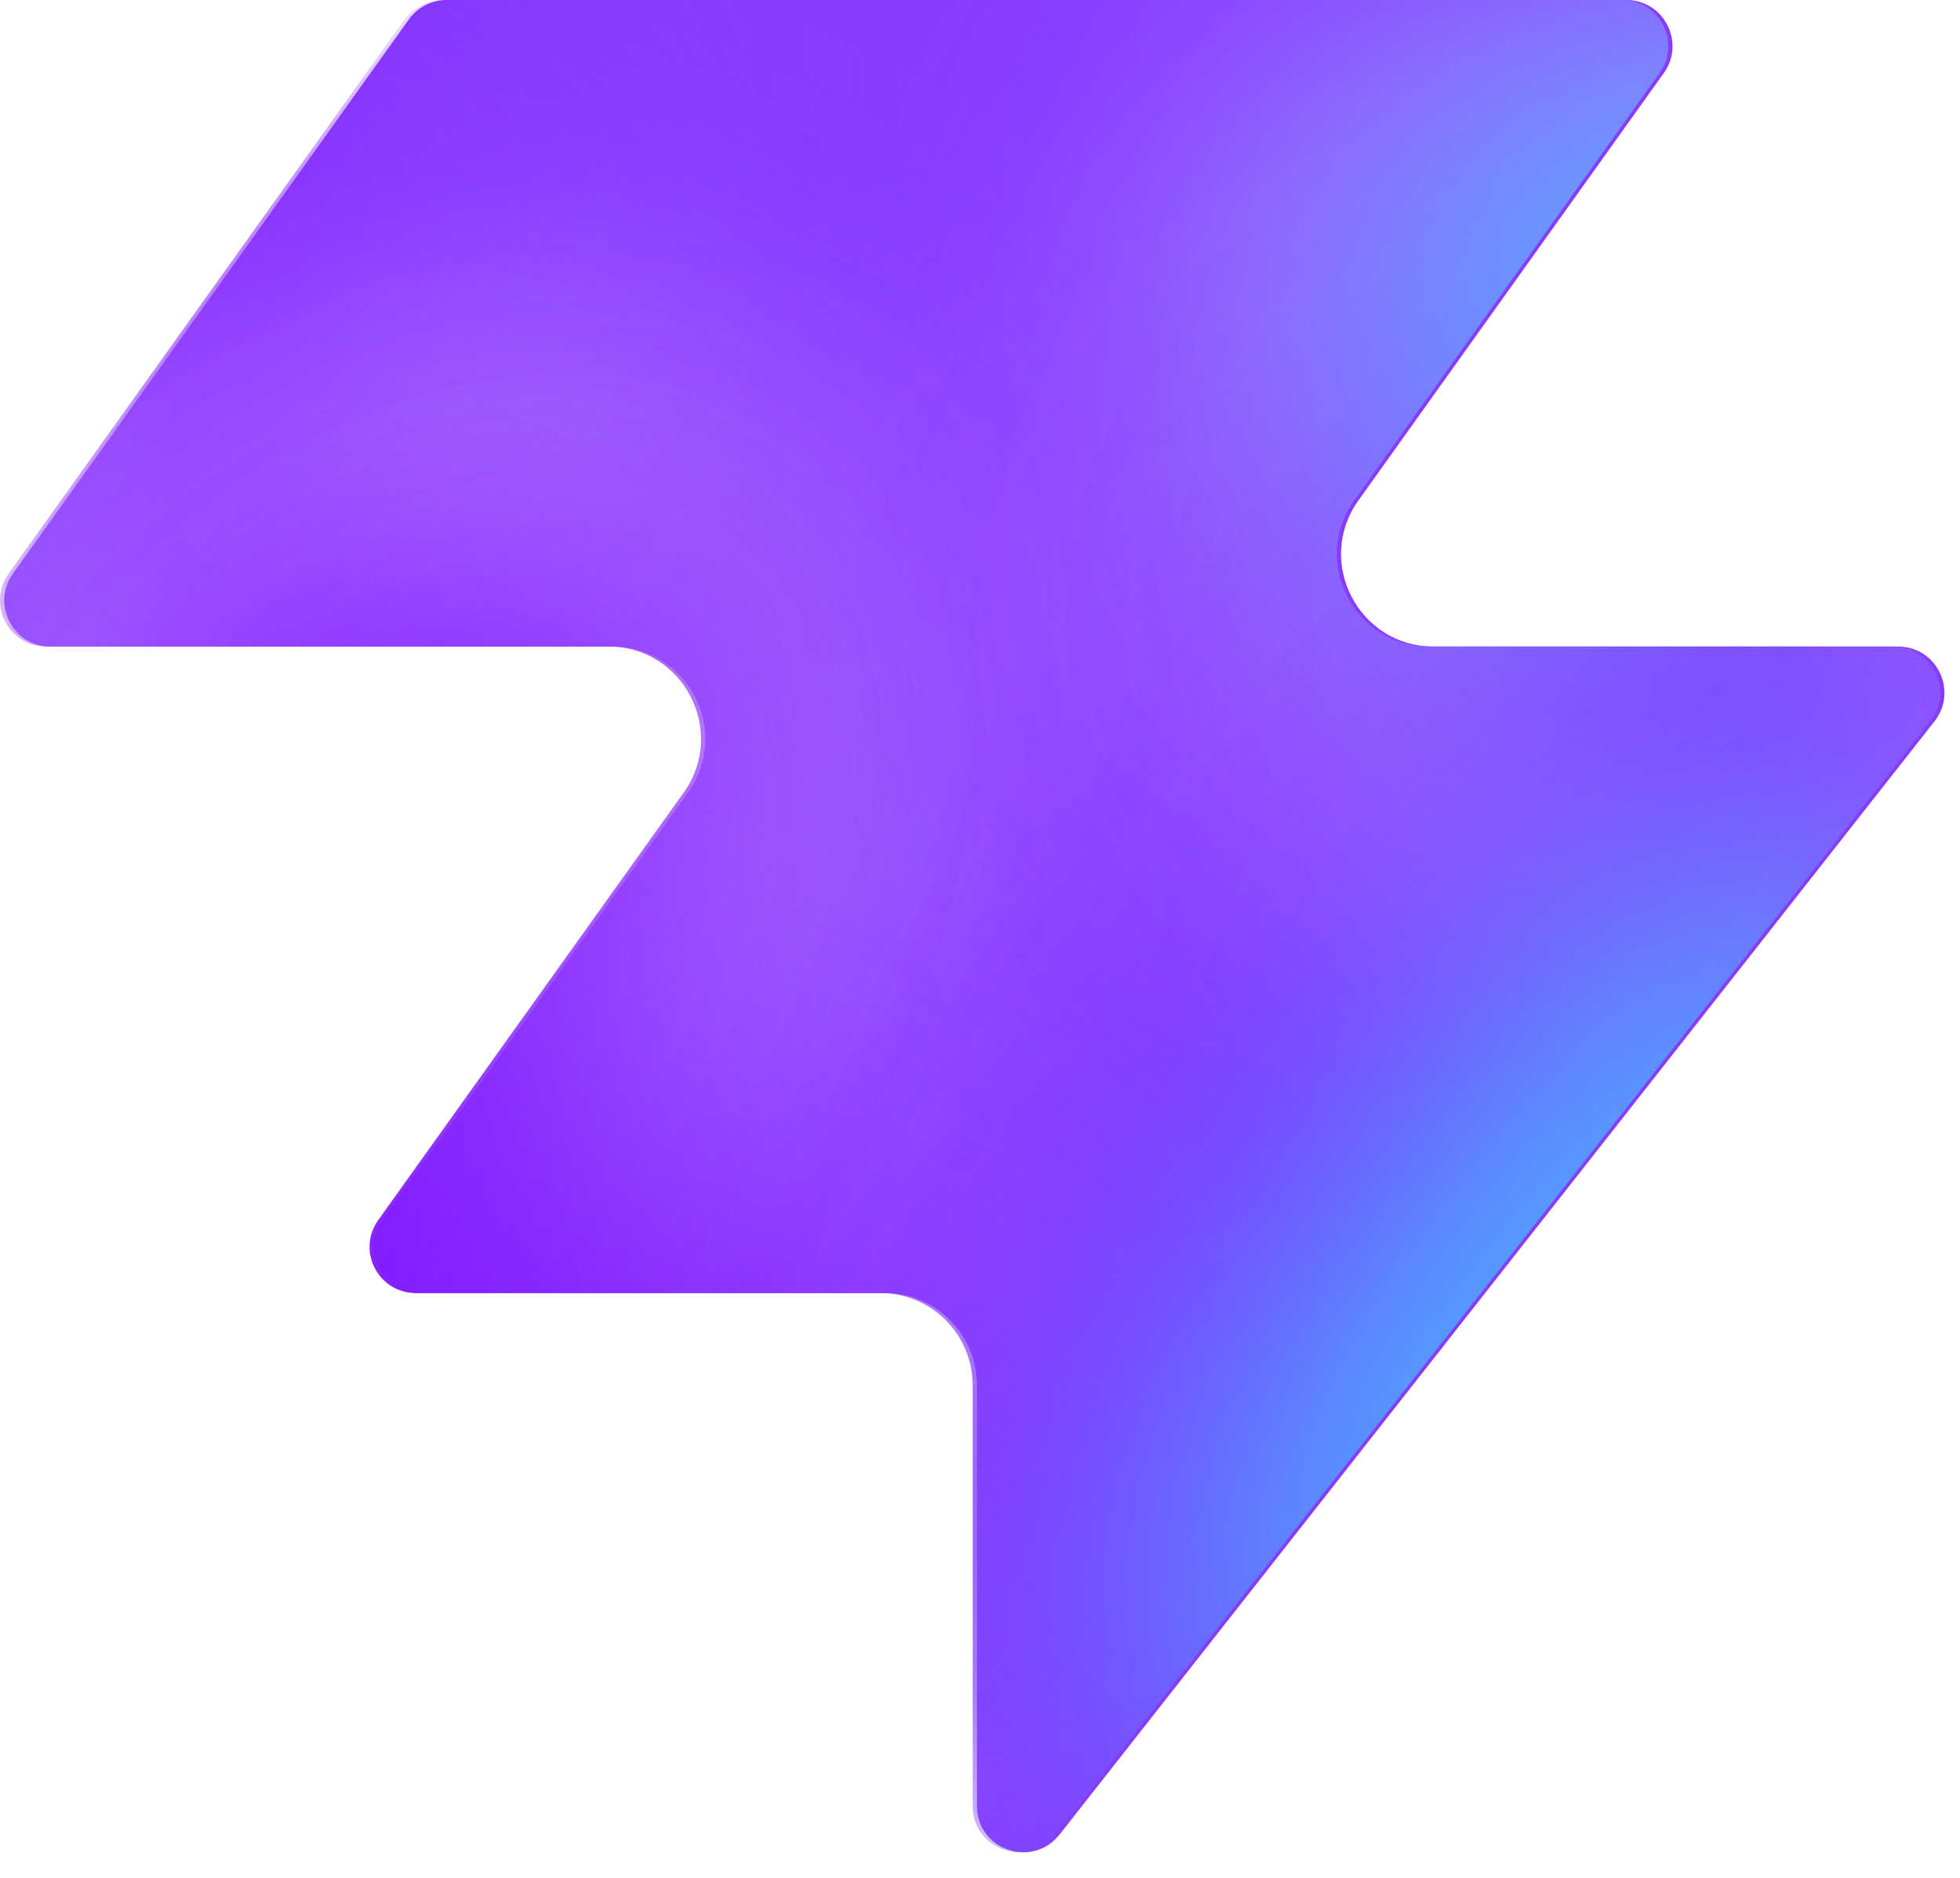
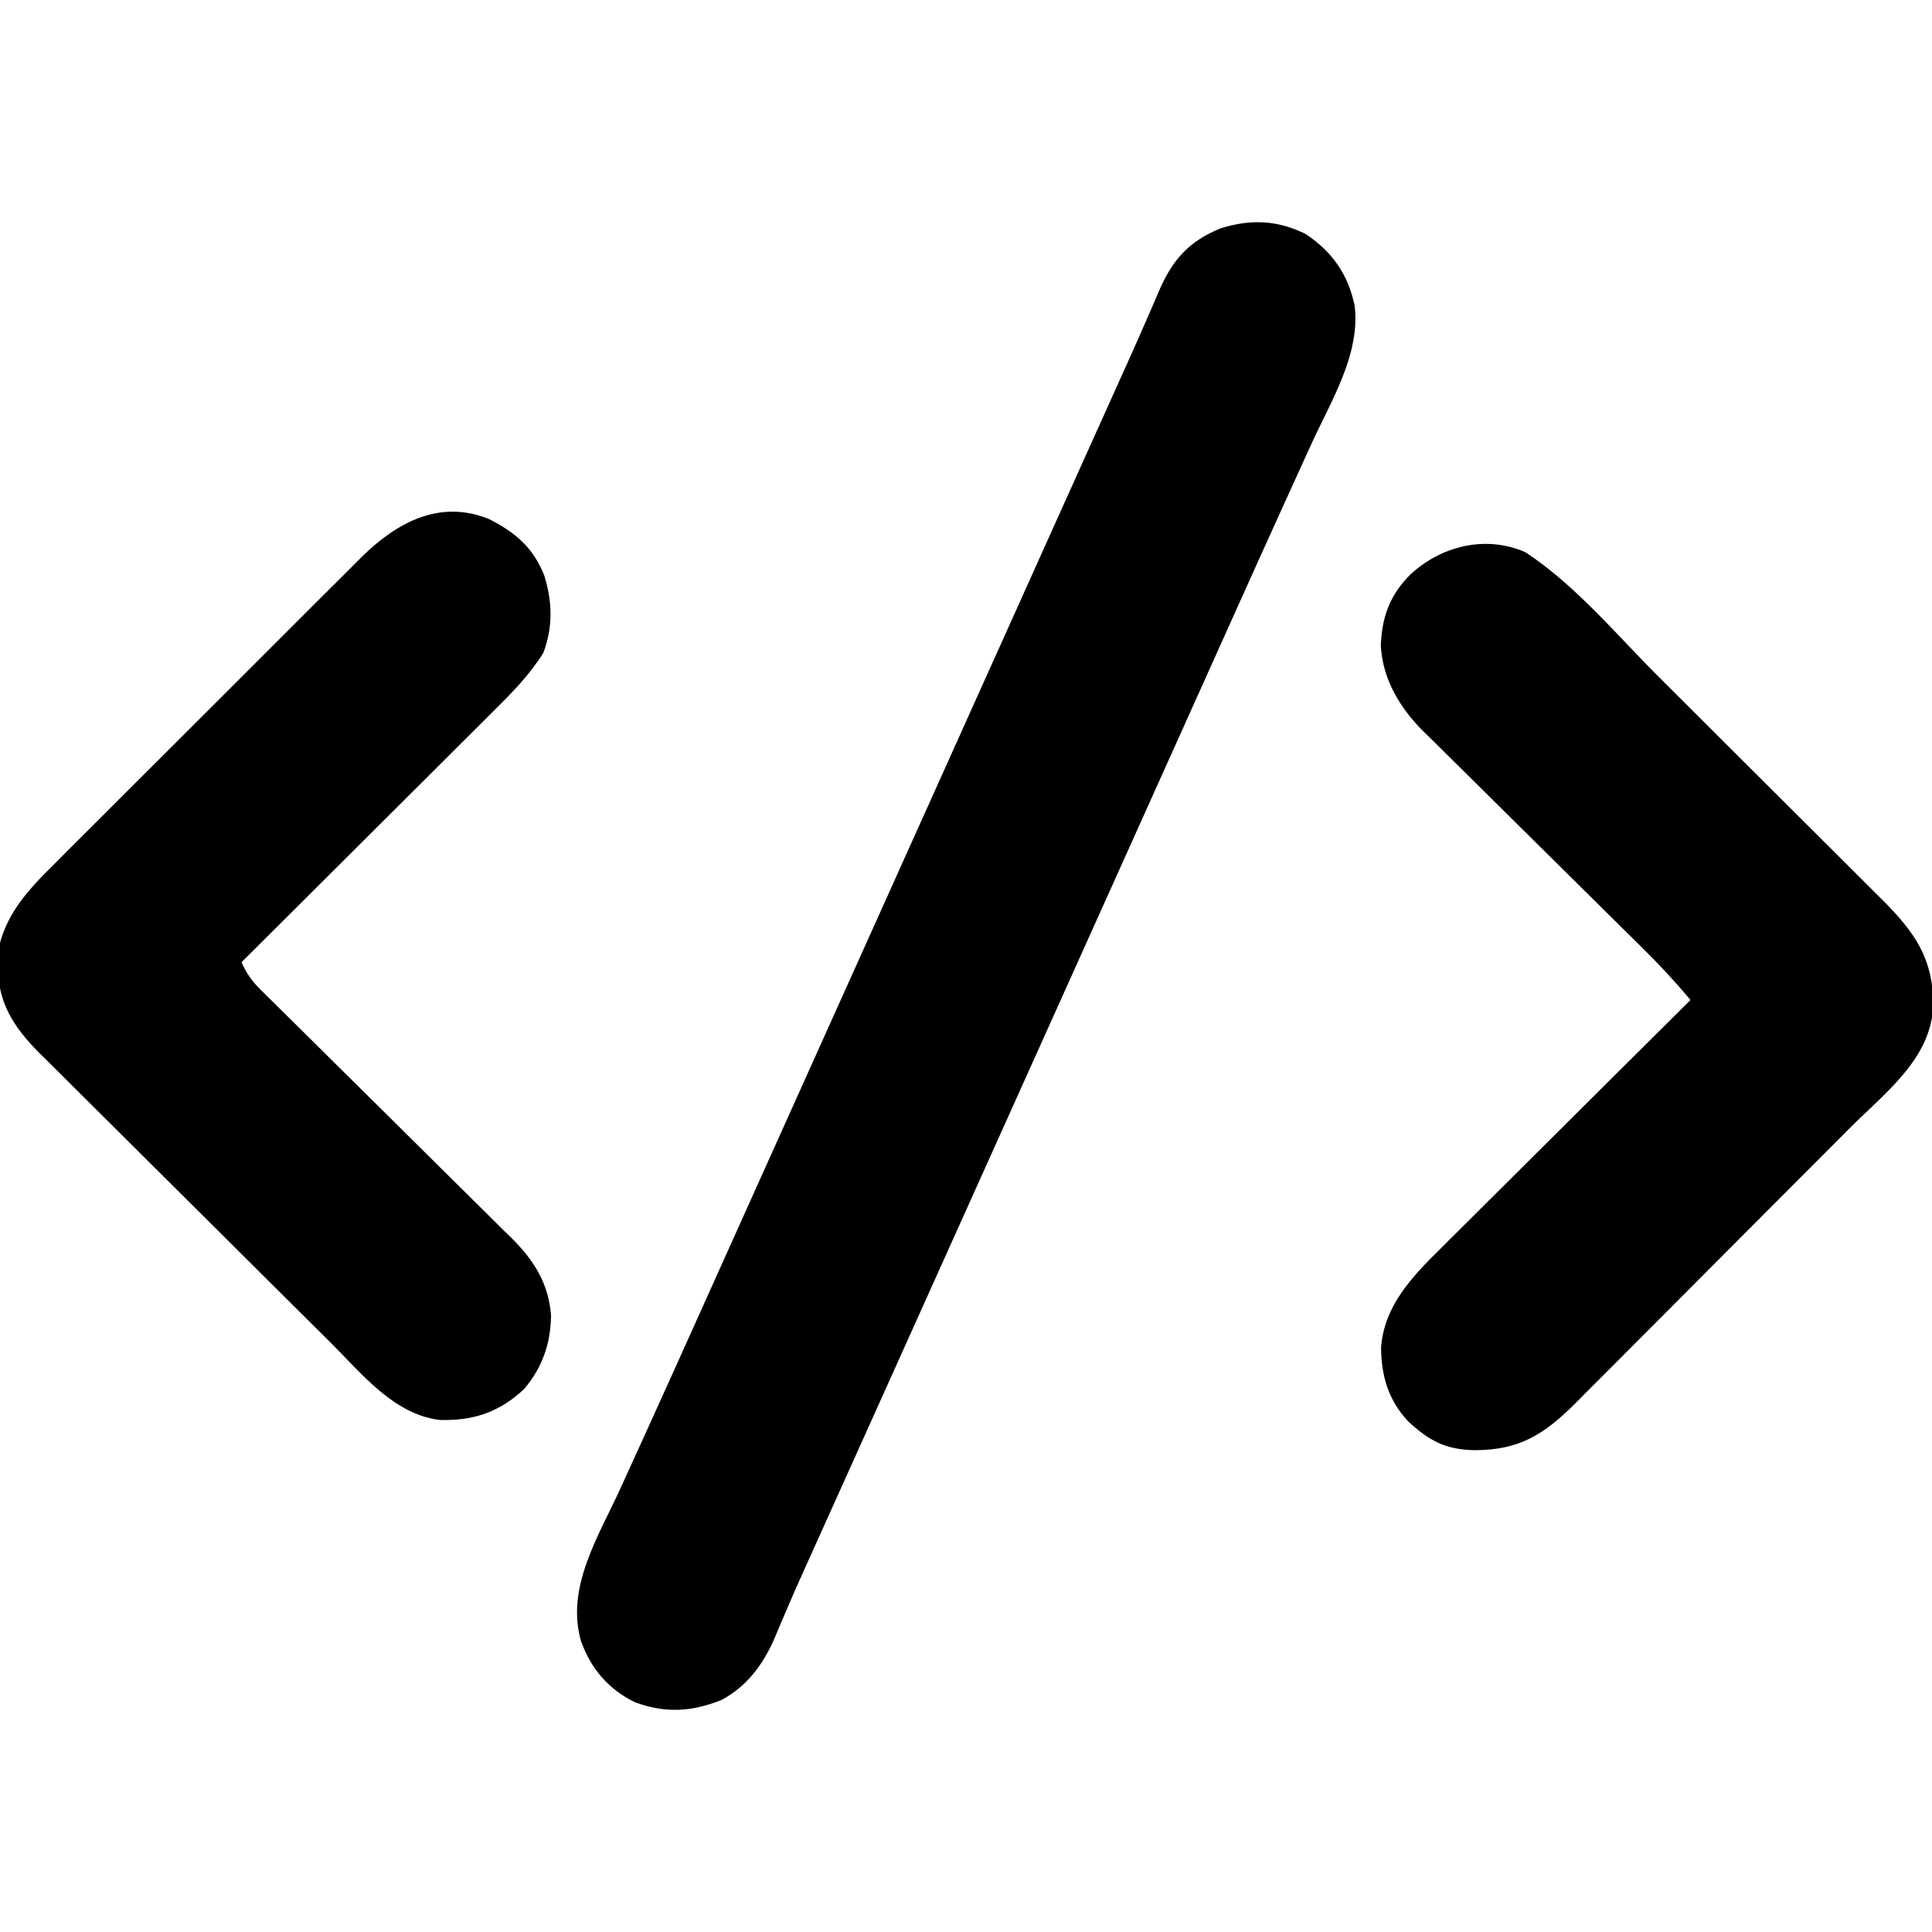
- <svg xmlns="http://www.w3.org/2000/svg" width="48" height="46" fill="none" viewBox="0 0 48 46">
-   <path fill="#863bff" d="M25.946 44.938c-.664.845-2.021.375-2.021-.698V33.937a2.26 2.26 0 0 0-2.262-2.262H10.287c-.92 0-1.456-1.04-.92-1.788l7.48-10.471c1.07-1.497 0-3.578-1.842-3.578H1.237c-.92 0-1.456-1.04-.92-1.788L10.013.474c.214-.297.556-.474.92-.474h28.894c.92 0 1.456 1.04.92 1.788l-7.48 10.471c-1.07 1.498 0 3.579 1.842 3.579h11.377c.943 0 1.473 1.088.89 1.83L25.947 44.94z" style="fill:#863bff;fill:color(display-p3 .525 .23 1);fill-opacity:1" />
-   <mask id="a" width="48" height="46" x="0" y="0" maskUnits="userSpaceOnUse" style="mask-type:alpha">
-     <path fill="#000" d="M25.842 44.938c-.664.844-2.021.375-2.021-.698V33.937a2.26 2.26 0 0 0-2.262-2.262H10.183c-.92 0-1.456-1.04-.92-1.788l7.48-10.471c1.07-1.498 0-3.579-1.842-3.579H1.133c-.92 0-1.456-1.04-.92-1.787L9.91.473c.214-.297.556-.474.92-.474h28.894c.92 0 1.456 1.04.92 1.788l-7.48 10.471c-1.07 1.498 0 3.578 1.842 3.578h11.377c.943 0 1.473 1.088.89 1.832L25.843 44.94z" style="fill:#000;fill-opacity:1" />
-   </mask>
-   <g mask="url(#a)">
-     <g filter="url(#b)">
-       <ellipse cx="5.508" cy="14.704" fill="#ede6ff" rx="5.508" ry="14.704" style="fill:#ede6ff;fill:color(display-p3 .927 .903 1);fill-opacity:1" transform="matrix(.00324 1 1 -.00324 -4.47 31.516)" />
-     </g>
-     <g filter="url(#c)">
-       <ellipse cx="10.399" cy="29.851" fill="#ede6ff" rx="10.399" ry="29.851" style="fill:#ede6ff;fill:color(display-p3 .927 .903 1);fill-opacity:1" transform="matrix(.00324 1 1 -.00324 -39.328 7.883)" />
-     </g>
-     <g filter="url(#d)">
-       <ellipse cx="5.508" cy="30.487" fill="#7e14ff" rx="5.508" ry="30.487" style="fill:#7e14ff;fill:color(display-p3 .492 .077 1);fill-opacity:1" transform="rotate(89.814 -25.913 -14.639)scale(1 -1)" />
-     </g>
-     <g filter="url(#e)">
-       <ellipse cx="5.508" cy="30.599" fill="#7e14ff" rx="5.508" ry="30.599" style="fill:#7e14ff;fill:color(display-p3 .492 .077 1);fill-opacity:1" transform="rotate(89.814 -32.644 -3.334)scale(1 -1)" />
-     </g>
-     <g filter="url(#f)">
-       <ellipse cx="5.508" cy="30.599" fill="#7e14ff" rx="5.508" ry="30.599" style="fill:#7e14ff;fill:color(display-p3 .492 .077 1);fill-opacity:1" transform="matrix(.00324 1 1 -.00324 -34.34 30.47)" />
-     </g>
-     <g filter="url(#g)">
-       <ellipse cx="14.072" cy="22.078" fill="#ede6ff" rx="14.072" ry="22.078" style="fill:#ede6ff;fill:color(display-p3 .927 .903 1);fill-opacity:1" transform="rotate(93.35 24.506 48.493)scale(-1 1)" />
-     </g>
-     <g filter="url(#h)">
-       <ellipse cx="3.47" cy="21.501" fill="#7e14ff" rx="3.47" ry="21.501" style="fill:#7e14ff;fill:color(display-p3 .492 .077 1);fill-opacity:1" transform="rotate(89.009 28.708 47.59)scale(-1 1)" />
-     </g>
-     <g filter="url(#i)">
-       <ellipse cx="3.47" cy="21.501" fill="#7e14ff" rx="3.47" ry="21.501" style="fill:#7e14ff;fill:color(display-p3 .492 .077 1);fill-opacity:1" transform="rotate(89.009 28.708 47.59)scale(-1 1)" />
-     </g>
-     <g filter="url(#j)">
-       <ellipse cx=".387" cy="8.972" fill="#7e14ff" rx="4.407" ry="29.108" style="fill:#7e14ff;fill:color(display-p3 .492 .077 1);fill-opacity:1" transform="rotate(39.51 .387 8.972)" />
-     </g>
-     <g filter="url(#k)">
-       <ellipse cx="47.523" cy="-6.092" fill="#7e14ff" rx="4.407" ry="29.108" style="fill:#7e14ff;fill:color(display-p3 .492 .077 1);fill-opacity:1" transform="rotate(37.892 47.523 -6.092)" />
-     </g>
-     <g filter="url(#l)">
-       <ellipse cx="41.412" cy="6.333" fill="#47bfff" rx="5.971" ry="9.665" style="fill:#47bfff;fill:color(display-p3 .28 .748 1);fill-opacity:1" transform="rotate(37.892 41.412 6.333)" />
-     </g>
-     <g filter="url(#m)">
-       <ellipse cx="-1.879" cy="38.332" fill="#7e14ff" rx="4.407" ry="29.108" style="fill:#7e14ff;fill:color(display-p3 .492 .077 1);fill-opacity:1" transform="rotate(37.892 -1.88 38.332)" />
-     </g>
-     <g filter="url(#n)">
-       <ellipse cx="-1.879" cy="38.332" fill="#7e14ff" rx="4.407" ry="29.108" style="fill:#7e14ff;fill:color(display-p3 .492 .077 1);fill-opacity:1" transform="rotate(37.892 -1.88 38.332)" />
-     </g>
-     <g filter="url(#o)">
-       <ellipse cx="35.651" cy="29.907" fill="#7e14ff" rx="4.407" ry="29.108" style="fill:#7e14ff;fill:color(display-p3 .492 .077 1);fill-opacity:1" transform="rotate(37.892 35.651 29.907)" />
-     </g>
-     <g filter="url(#p)">
-       <ellipse cx="38.418" cy="32.4" fill="#47bfff" rx="5.971" ry="15.297" style="fill:#47bfff;fill:color(display-p3 .28 .748 1);fill-opacity:1" transform="rotate(37.892 38.418 32.4)" />
-     </g>
-   </g>
-   <defs>
-     <filter id="b" width="60.045" height="41.654" x="-19.77" y="16.149" color-interpolation-filters="sRGB" filterUnits="userSpaceOnUse">
-       <feFlood flood-opacity="0" result="BackgroundImageFix" />
-       <feBlend in="SourceGraphic" in2="BackgroundImageFix" result="shape" />
-       <feGaussianBlur result="effect1_foregroundBlur_2002_17158" stdDeviation="7.659" />
-     </filter>
-     <filter id="c" width="90.34" height="51.437" x="-54.613" y="-7.533" color-interpolation-filters="sRGB" filterUnits="userSpaceOnUse">
-       <feFlood flood-opacity="0" result="BackgroundImageFix" />
-       <feBlend in="SourceGraphic" in2="BackgroundImageFix" result="shape" />
-       <feGaussianBlur result="effect1_foregroundBlur_2002_17158" stdDeviation="7.659" />
-     </filter>
-     <filter id="d" width="79.355" height="29.4" x="-49.64" y="2.03" color-interpolation-filters="sRGB" filterUnits="userSpaceOnUse">
-       <feFlood flood-opacity="0" result="BackgroundImageFix" />
-       <feBlend in="SourceGraphic" in2="BackgroundImageFix" result="shape" />
-       <feGaussianBlur result="effect1_foregroundBlur_2002_17158" stdDeviation="4.596" />
-     </filter>
-     <filter id="e" width="79.579" height="29.4" x="-45.045" y="20.029" color-interpolation-filters="sRGB" filterUnits="userSpaceOnUse">
-       <feFlood flood-opacity="0" result="BackgroundImageFix" />
-       <feBlend in="SourceGraphic" in2="BackgroundImageFix" result="shape" />
-       <feGaussianBlur result="effect1_foregroundBlur_2002_17158" stdDeviation="4.596" />
-     </filter>
-     <filter id="f" width="79.579" height="29.4" x="-43.513" y="21.178" color-interpolation-filters="sRGB" filterUnits="userSpaceOnUse">
-       <feFlood flood-opacity="0" result="BackgroundImageFix" />
-       <feBlend in="SourceGraphic" in2="BackgroundImageFix" result="shape" />
-       <feGaussianBlur result="effect1_foregroundBlur_2002_17158" stdDeviation="4.596" />
-     </filter>
-     <filter id="g" width="74.749" height="58.852" x="15.756" y="-17.901" color-interpolation-filters="sRGB" filterUnits="userSpaceOnUse">
-       <feFlood flood-opacity="0" result="BackgroundImageFix" />
-       <feBlend in="SourceGraphic" in2="BackgroundImageFix" result="shape" />
-       <feGaussianBlur result="effect1_foregroundBlur_2002_17158" stdDeviation="7.659" />
-     </filter>
-     <filter id="h" width="61.377" height="25.362" x="23.548" y="2.284" color-interpolation-filters="sRGB" filterUnits="userSpaceOnUse">
-       <feFlood flood-opacity="0" result="BackgroundImageFix" />
-       <feBlend in="SourceGraphic" in2="BackgroundImageFix" result="shape" />
-       <feGaussianBlur result="effect1_foregroundBlur_2002_17158" stdDeviation="4.596" />
-     </filter>
-     <filter id="i" width="61.377" height="25.362" x="23.548" y="2.284" color-interpolation-filters="sRGB" filterUnits="userSpaceOnUse">
-       <feFlood flood-opacity="0" result="BackgroundImageFix" />
-       <feBlend in="SourceGraphic" in2="BackgroundImageFix" result="shape" />
-       <feGaussianBlur result="effect1_foregroundBlur_2002_17158" stdDeviation="4.596" />
-     </filter>
-     <filter id="j" width="56.045" height="63.649" x="-27.636" y="-22.853" color-interpolation-filters="sRGB" filterUnits="userSpaceOnUse">
-       <feFlood flood-opacity="0" result="BackgroundImageFix" />
-       <feBlend in="SourceGraphic" in2="BackgroundImageFix" result="shape" />
-       <feGaussianBlur result="effect1_foregroundBlur_2002_17158" stdDeviation="4.596" />
-     </filter>
-     <filter id="k" width="54.814" height="64.646" x="20.116" y="-38.415" color-interpolation-filters="sRGB" filterUnits="userSpaceOnUse">
-       <feFlood flood-opacity="0" result="BackgroundImageFix" />
-       <feBlend in="SourceGraphic" in2="BackgroundImageFix" result="shape" />
-       <feGaussianBlur result="effect1_foregroundBlur_2002_17158" stdDeviation="4.596" />
-     </filter>
-     <filter id="l" width="33.541" height="35.313" x="24.641" y="-11.323" color-interpolation-filters="sRGB" filterUnits="userSpaceOnUse">
-       <feFlood flood-opacity="0" result="BackgroundImageFix" />
-       <feBlend in="SourceGraphic" in2="BackgroundImageFix" result="shape" />
-       <feGaussianBlur result="effect1_foregroundBlur_2002_17158" stdDeviation="4.596" />
-     </filter>
-     <filter id="m" width="54.814" height="64.646" x="-29.286" y="6.009" color-interpolation-filters="sRGB" filterUnits="userSpaceOnUse">
-       <feFlood flood-opacity="0" result="BackgroundImageFix" />
-       <feBlend in="SourceGraphic" in2="BackgroundImageFix" result="shape" />
-       <feGaussianBlur result="effect1_foregroundBlur_2002_17158" stdDeviation="4.596" />
-     </filter>
-     <filter id="n" width="54.814" height="64.646" x="-29.286" y="6.009" color-interpolation-filters="sRGB" filterUnits="userSpaceOnUse">
-       <feFlood flood-opacity="0" result="BackgroundImageFix" />
-       <feBlend in="SourceGraphic" in2="BackgroundImageFix" result="shape" />
-       <feGaussianBlur result="effect1_foregroundBlur_2002_17158" stdDeviation="4.596" />
-     </filter>
-     <filter id="o" width="54.814" height="64.646" x="8.244" y="-2.416" color-interpolation-filters="sRGB" filterUnits="userSpaceOnUse">
-       <feFlood flood-opacity="0" result="BackgroundImageFix" />
-       <feBlend in="SourceGraphic" in2="BackgroundImageFix" result="shape" />
-       <feGaussianBlur result="effect1_foregroundBlur_2002_17158" stdDeviation="4.596" />
-     </filter>
-     <filter id="p" width="39.409" height="43.623" x="18.713" y="10.588" color-interpolation-filters="sRGB" filterUnits="userSpaceOnUse">
-       <feFlood flood-opacity="0" result="BackgroundImageFix" />
-       <feBlend in="SourceGraphic" in2="BackgroundImageFix" result="shape" />
-       <feGaussianBlur result="effect1_foregroundBlur_2002_17158" stdDeviation="4.596" />
-     </filter>
-   </defs>
+ <svg xmlns="http://www.w3.org/2000/svg" version="1.1" width="512" height="512">
+   <path d="M0 0 C7.053 4.718 11.261 10.693 13 19 C14.551 31.843 6.789 44.16 1.609 55.49 C0.344 58.255 -0.915 61.022 -2.174 63.791 C-3.484 66.674 -4.796 69.558 -6.108 72.441 C-10.455 81.989 -14.762 91.556 -19.062 101.125 C-19.807 102.782 -20.552 104.438 -21.297 106.094 C-22.787 109.407 -24.277 112.72 -25.766 116.032 C-29.134 123.522 -32.504 131.01 -35.874 138.498 C-37.749 142.665 -39.625 146.833 -41.5 151 C-42.25 152.667 -43 154.333 -43.75 156 C-44.121 156.825 -44.492 157.65 -44.875 158.5 C-64 201 -83.125 243.5 -102.25 286 C-102.621 286.825 -102.992 287.65 -103.375 288.5 C-104.125 290.168 -104.876 291.835 -105.627 293.503 C-107.493 297.651 -109.36 301.799 -111.226 305.947 C-114.701 313.67 -118.177 321.393 -121.656 329.114 C-123.278 332.711 -124.898 336.309 -126.519 339.906 C-127.282 341.6 -128.046 343.294 -128.81 344.988 C-129.878 347.356 -130.945 349.725 -132.012 352.094 C-132.35 352.843 -132.688 353.591 -133.036 354.363 C-134.701 358.062 -136.337 361.771 -137.923 365.505 C-138.232 366.228 -138.541 366.951 -138.859 367.695 C-139.433 369.043 -140.001 370.394 -140.561 371.748 C-143.603 378.881 -147.854 384.741 -154.738 388.492 C-162.667 391.672 -169.686 392.086 -177.762 389.102 C-184.778 385.649 -189.34 380.288 -192 373 C-196.153 358.744 -187.381 345.135 -181.609 332.51 C-180.344 329.745 -179.085 326.978 -177.826 324.209 C-176.516 321.326 -175.204 318.442 -173.892 315.559 C-169.545 306.011 -165.238 296.444 -160.938 286.875 C-160.193 285.218 -159.448 283.562 -158.703 281.906 C-157.213 278.593 -155.723 275.28 -154.234 271.968 C-150.866 264.478 -147.496 256.99 -144.126 249.502 C-142.251 245.335 -140.375 241.167 -138.5 237 C-137.75 235.333 -137 233.667 -136.25 232 C-135.879 231.175 -135.507 230.35 -135.125 229.5 C-116 187 -96.875 144.5 -77.75 102 C-77.379 101.175 -77.008 100.35 -76.625 99.5 C-75.875 97.833 -75.124 96.165 -74.374 94.497 C-72.506 90.347 -70.639 86.198 -68.772 82.048 C-65.305 74.344 -61.838 66.64 -58.369 58.938 C-56.758 55.36 -55.147 51.782 -53.536 48.204 C-52.779 46.523 -52.023 44.843 -51.266 43.163 C-50.553 41.58 -49.84 39.998 -49.128 38.415 C-48.439 36.887 -47.75 35.358 -47.061 33.831 C-45.29 29.902 -43.545 25.965 -41.834 22.01 C-41.479 21.194 -41.123 20.378 -40.757 19.537 C-40.083 17.988 -39.415 16.435 -38.753 14.88 C-35.202 6.737 -30.826 1.876 -22.5 -1.5 C-14.557 -3.962 -7.542 -3.712 0 0 Z " fill="#000000" transform="translate(346,62)" />
+   <path d="M0 0 C13.215 8.626 24.27 21.965 35.367 33.039 C36.767 34.434 38.166 35.829 39.565 37.224 C43.451 41.099 47.335 44.975 51.217 48.853 C56.206 53.837 61.2 58.814 66.201 63.786 C70.566 68.126 74.922 72.475 79.275 76.826 C81.115 78.664 82.958 80.498 84.803 82.33 C87.382 84.892 89.952 87.464 92.519 90.038 C93.273 90.783 94.028 91.528 94.805 92.296 C103.257 100.815 108.136 107.683 108.123 119.928 C107.81 134.152 95.267 143.381 85.84 152.822 C84.569 154.099 84.569 154.099 83.274 155.403 C80.982 157.706 78.689 160.007 76.394 162.307 C74.955 163.748 73.516 165.191 72.078 166.634 C67.562 171.163 63.044 175.691 58.524 180.215 C53.333 185.411 48.148 190.613 42.969 195.821 C38.943 199.869 34.911 203.911 30.874 207.949 C28.473 210.351 26.074 212.756 23.68 215.167 C21.013 217.852 18.336 220.527 15.656 223.2 C14.876 223.99 14.096 224.779 13.292 225.592 C4.974 233.848 -1.486 237.989 -13.422 238.002 C-21.167 237.845 -25.423 235.502 -31 230.375 C-36.271 224.72 -38.162 218.297 -38.188 210.688 C-37.323 199.83 -30.159 192.198 -22.713 184.873 C-21.629 183.788 -21.629 183.788 -20.524 182.682 C-18.161 180.321 -15.788 177.971 -13.414 175.621 C-11.763 173.976 -10.112 172.329 -8.462 170.682 C-4.139 166.37 0.194 162.067 4.528 157.766 C8.958 153.367 13.379 148.96 17.801 144.553 C26.463 135.923 35.135 127.302 43.812 118.688 C39.68 113.751 35.377 109.134 30.785 104.626 C30.109 103.958 29.434 103.29 28.738 102.602 C27.282 101.164 25.825 99.726 24.367 98.289 C21.259 95.224 18.161 92.149 15.062 89.074 C9.305 83.363 3.545 77.655 -2.233 71.965 C-6.264 67.993 -10.283 64.009 -14.294 60.016 C-15.818 58.505 -17.346 56.997 -18.879 55.495 C-21.027 53.387 -23.16 51.264 -25.289 49.137 C-25.916 48.53 -26.544 47.922 -27.19 47.296 C-33.27 41.16 -37.731 33.691 -38.258 24.914 C-38.015 17.215 -35.868 11.345 -30.324 5.836 C-22.216 -1.585 -10.597 -4.583 0 0 Z " fill="#000000" transform="translate(404.1875,146.3125)" />
+   <path d="M0 0 C6.974 3.58 11.652 7.61 14.531 15.02 C16.661 21.998 16.806 28.49 14.25 35.375 C10.573 41.284 5.697 46.207 0.776 51.076 C0.053 51.799 -0.669 52.522 -1.414 53.267 C-3.779 55.631 -6.151 57.987 -8.523 60.344 C-10.174 61.991 -11.825 63.639 -13.475 65.287 C-17.801 69.605 -22.133 73.917 -26.466 78.228 C-30.893 82.635 -35.316 87.048 -39.738 91.461 C-48.403 100.105 -57.075 108.742 -65.75 117.375 C-64.423 120.322 -62.985 122.383 -60.689 124.649 C-60.061 125.274 -59.433 125.899 -58.786 126.543 C-58.098 127.218 -57.41 127.892 -56.702 128.587 C-55.976 129.306 -55.251 130.025 -54.504 130.766 C-52.928 132.327 -51.351 133.886 -49.771 135.443 C-47.269 137.91 -44.775 140.384 -42.282 142.861 C-35.193 149.9 -28.094 156.929 -20.985 163.948 C-16.637 168.243 -12.298 172.547 -7.965 176.858 C-6.314 178.496 -4.66 180.131 -3.001 181.762 C-0.677 184.047 1.634 186.345 3.943 188.646 C4.627 189.312 5.31 189.978 6.015 190.664 C11.851 196.525 15.702 202.66 16.281 211.086 C16.181 218.434 13.967 224.717 9.25 230.375 C2.677 236.603 -4.178 238.916 -13.203 238.684 C-25.415 237.204 -33.918 226.358 -42.132 218.186 C-43.485 216.846 -43.485 216.846 -44.865 215.478 C-47.825 212.544 -50.78 209.604 -53.734 206.664 C-54.758 205.645 -55.782 204.627 -56.806 203.608 C-61.065 199.371 -65.323 195.132 -69.577 190.889 C-75.645 184.838 -81.721 178.794 -87.81 172.763 C-92.108 168.503 -96.397 164.234 -100.679 159.957 C-103.229 157.41 -105.784 154.868 -108.348 152.336 C-111.208 149.512 -114.048 146.668 -116.886 143.823 C-117.728 142.996 -118.571 142.17 -119.439 141.319 C-126.078 134.609 -130.324 128.137 -130.312 118.438 C-130.345 116.784 -130.345 116.784 -130.379 115.098 C-128.672 104.992 -122.386 98.287 -115.313 91.307 C-114.359 90.348 -113.406 89.387 -112.453 88.426 C-109.886 85.84 -107.304 83.27 -104.717 80.704 C-102.001 78.004 -99.298 75.292 -96.593 72.582 C-92.051 68.036 -87.5 63.5 -82.942 58.97 C-77.685 53.745 -72.444 48.504 -67.212 43.255 C-62.16 38.187 -57.097 33.13 -52.028 28.079 C-49.879 25.937 -47.734 23.791 -45.592 21.641 C-43.067 19.109 -40.533 16.587 -37.991 14.072 C-36.624 12.715 -35.266 11.348 -33.909 9.981 C-24.589 0.804 -13.128 -5.436 0 0 Z " fill="#000000" transform="translate(129.75,137.625)" />
</svg>
